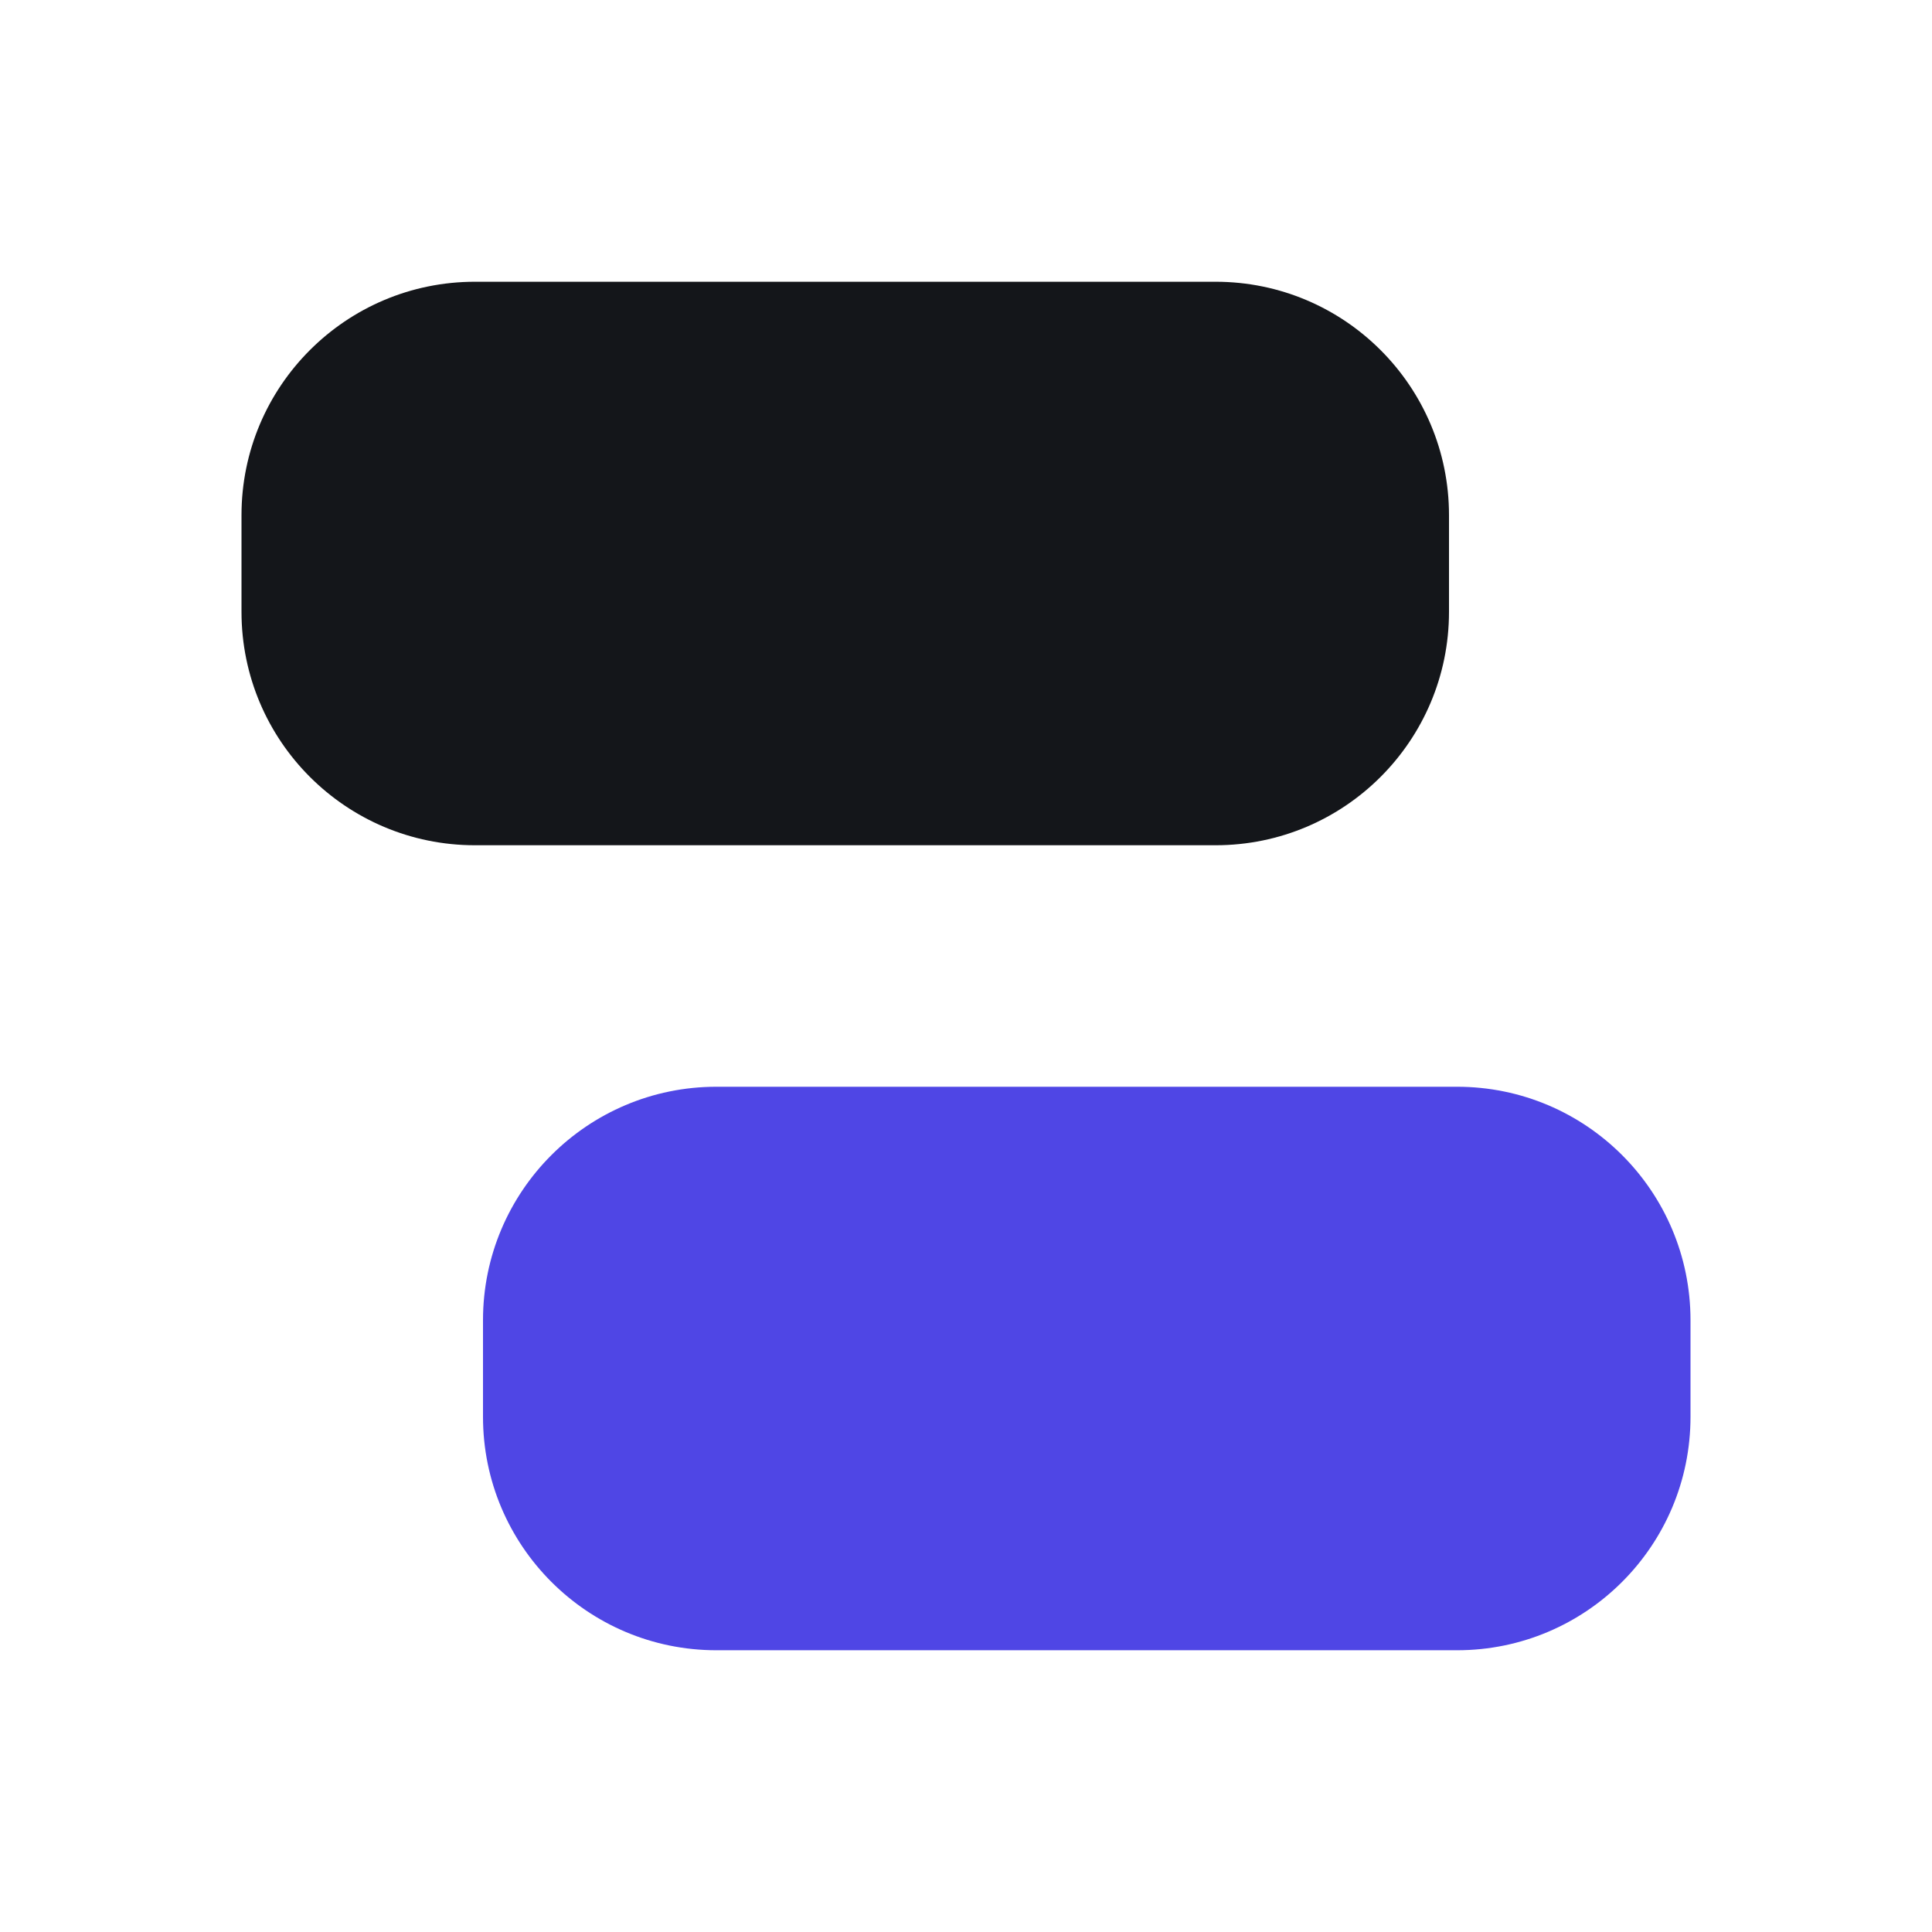
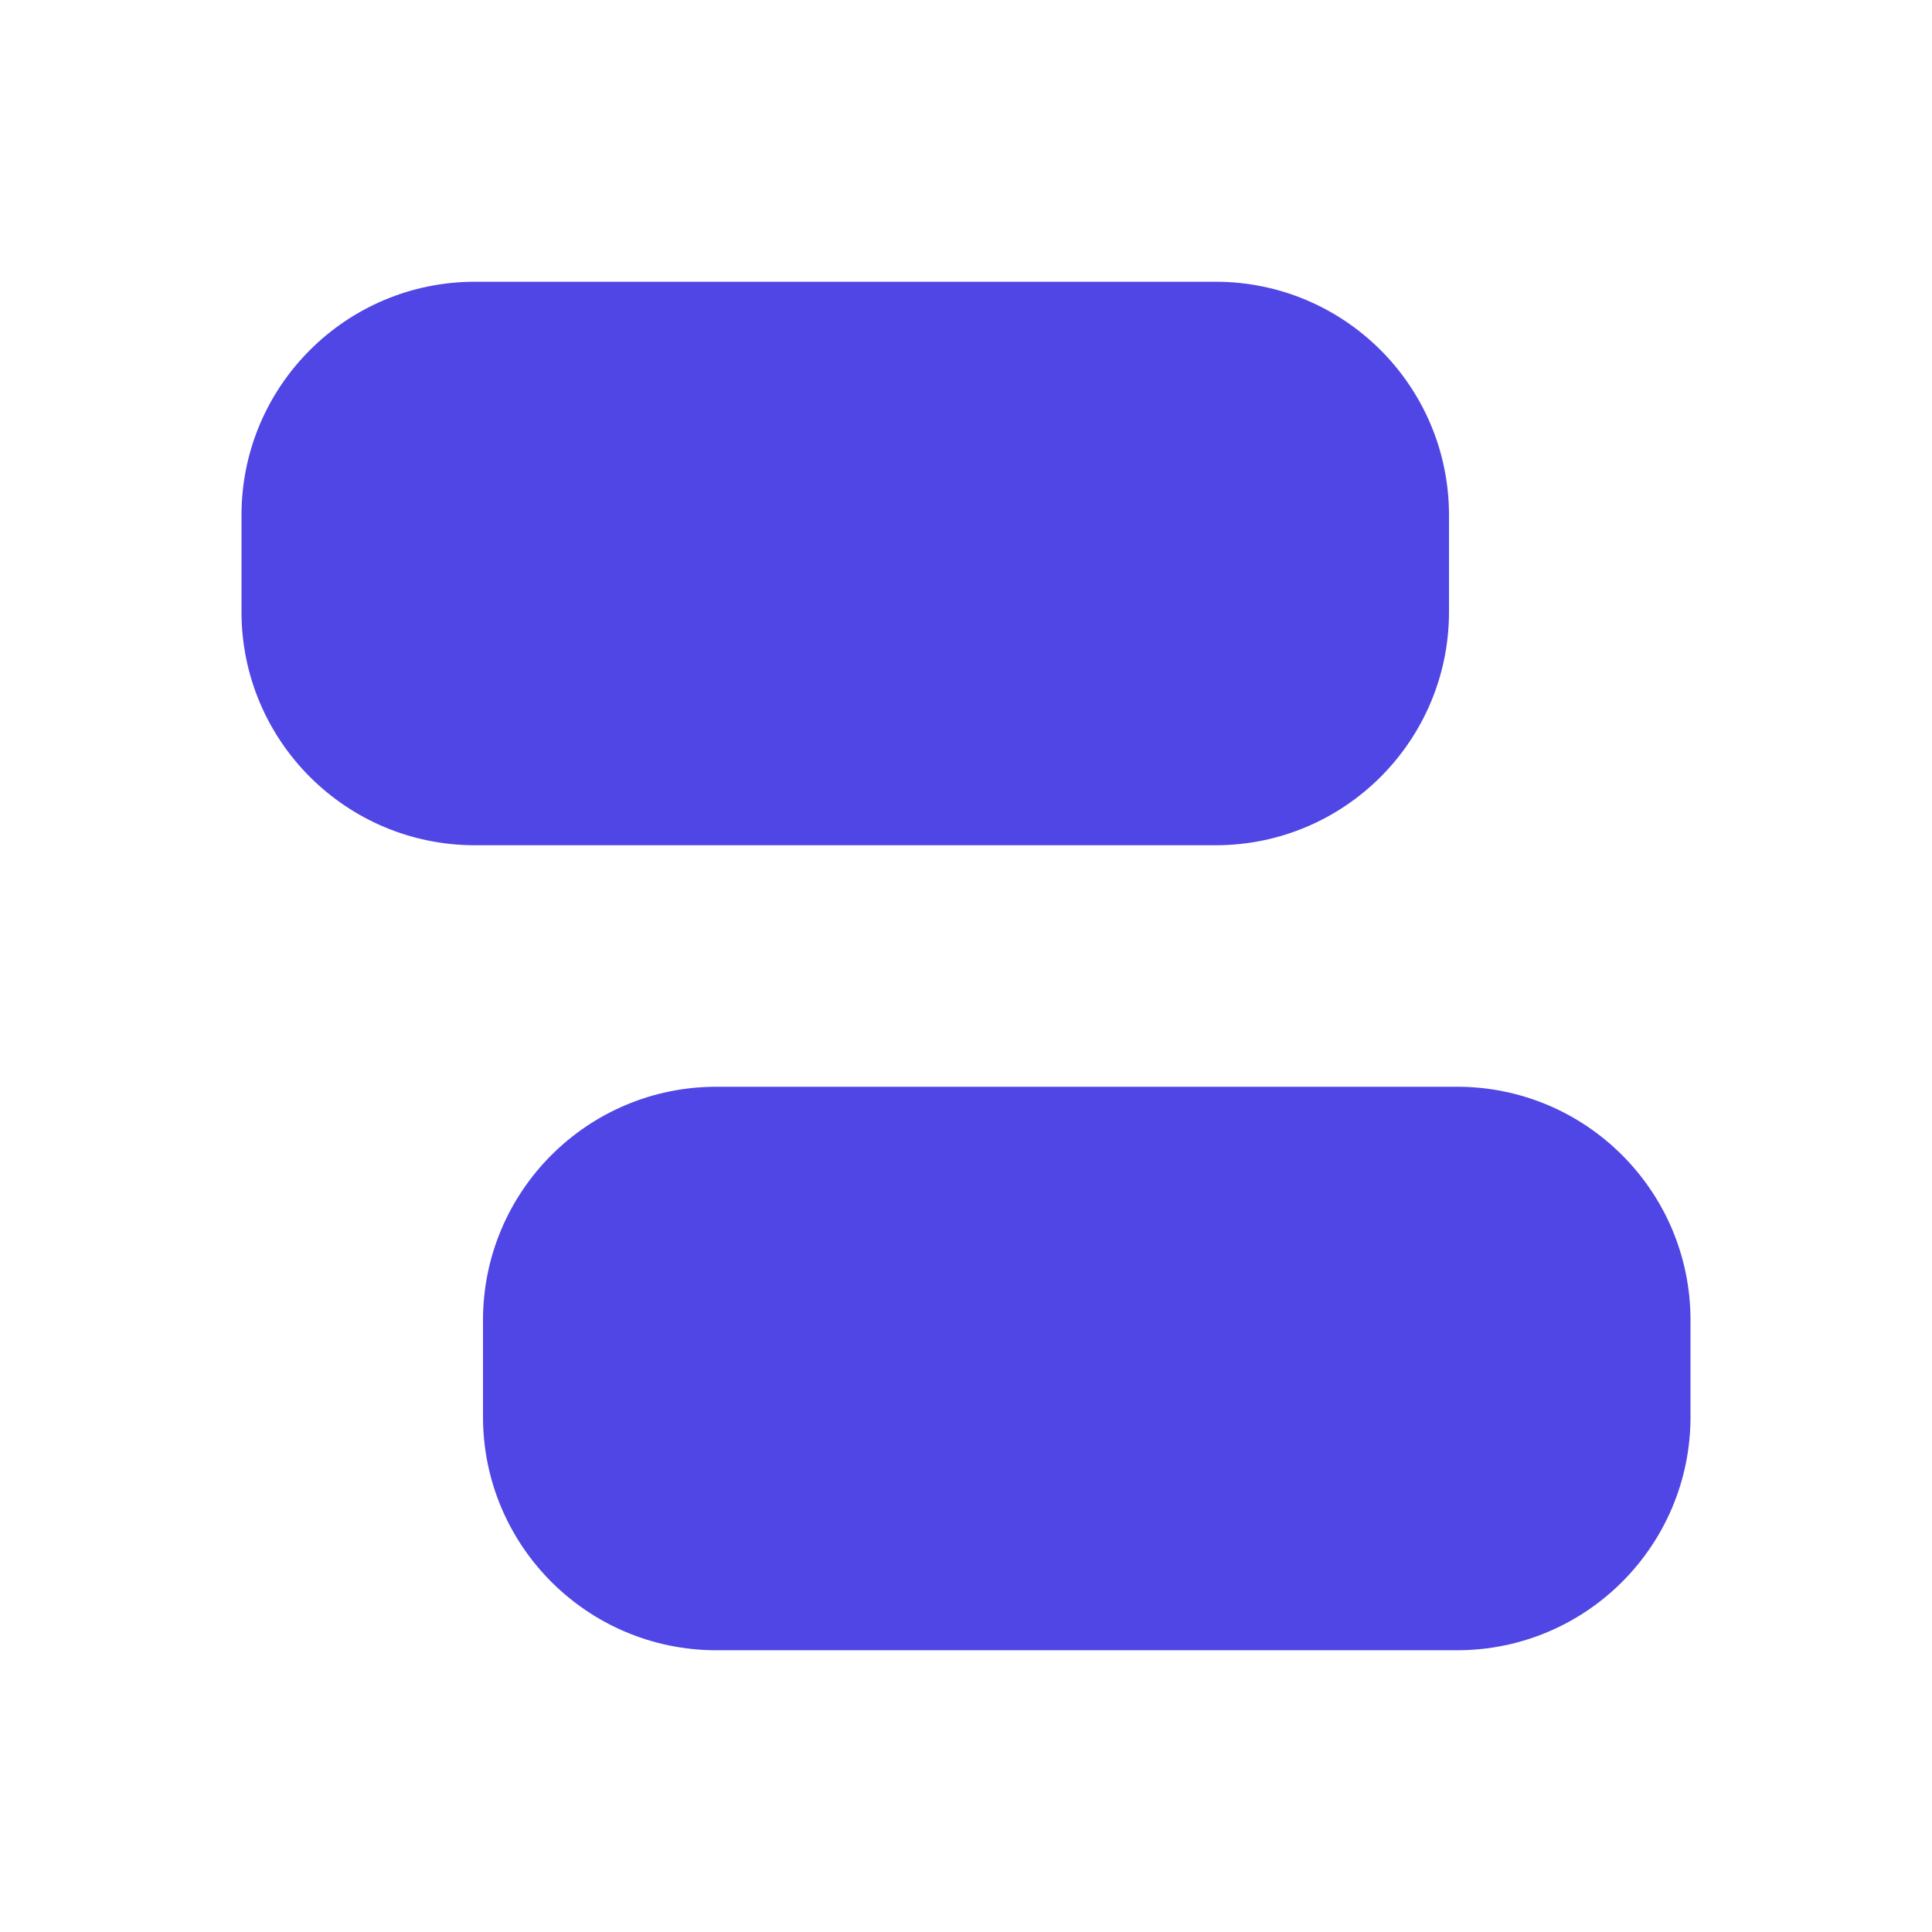
<svg xmlns="http://www.w3.org/2000/svg" width="24" height="24" viewBox="0 0 24 24" role="img" aria-label="Stept">
-   <rect x="3" y="3.5" width="15" height="7" rx="2.9" fill="#14161A" />
+   <rect x="3" y="3.5" width="15" height="7" rx="2.9" fill="#4F46E5" />
  <rect x="6" y="13.5" width="15" height="7" rx="2.9" fill="#4F46E5" />
</svg>
